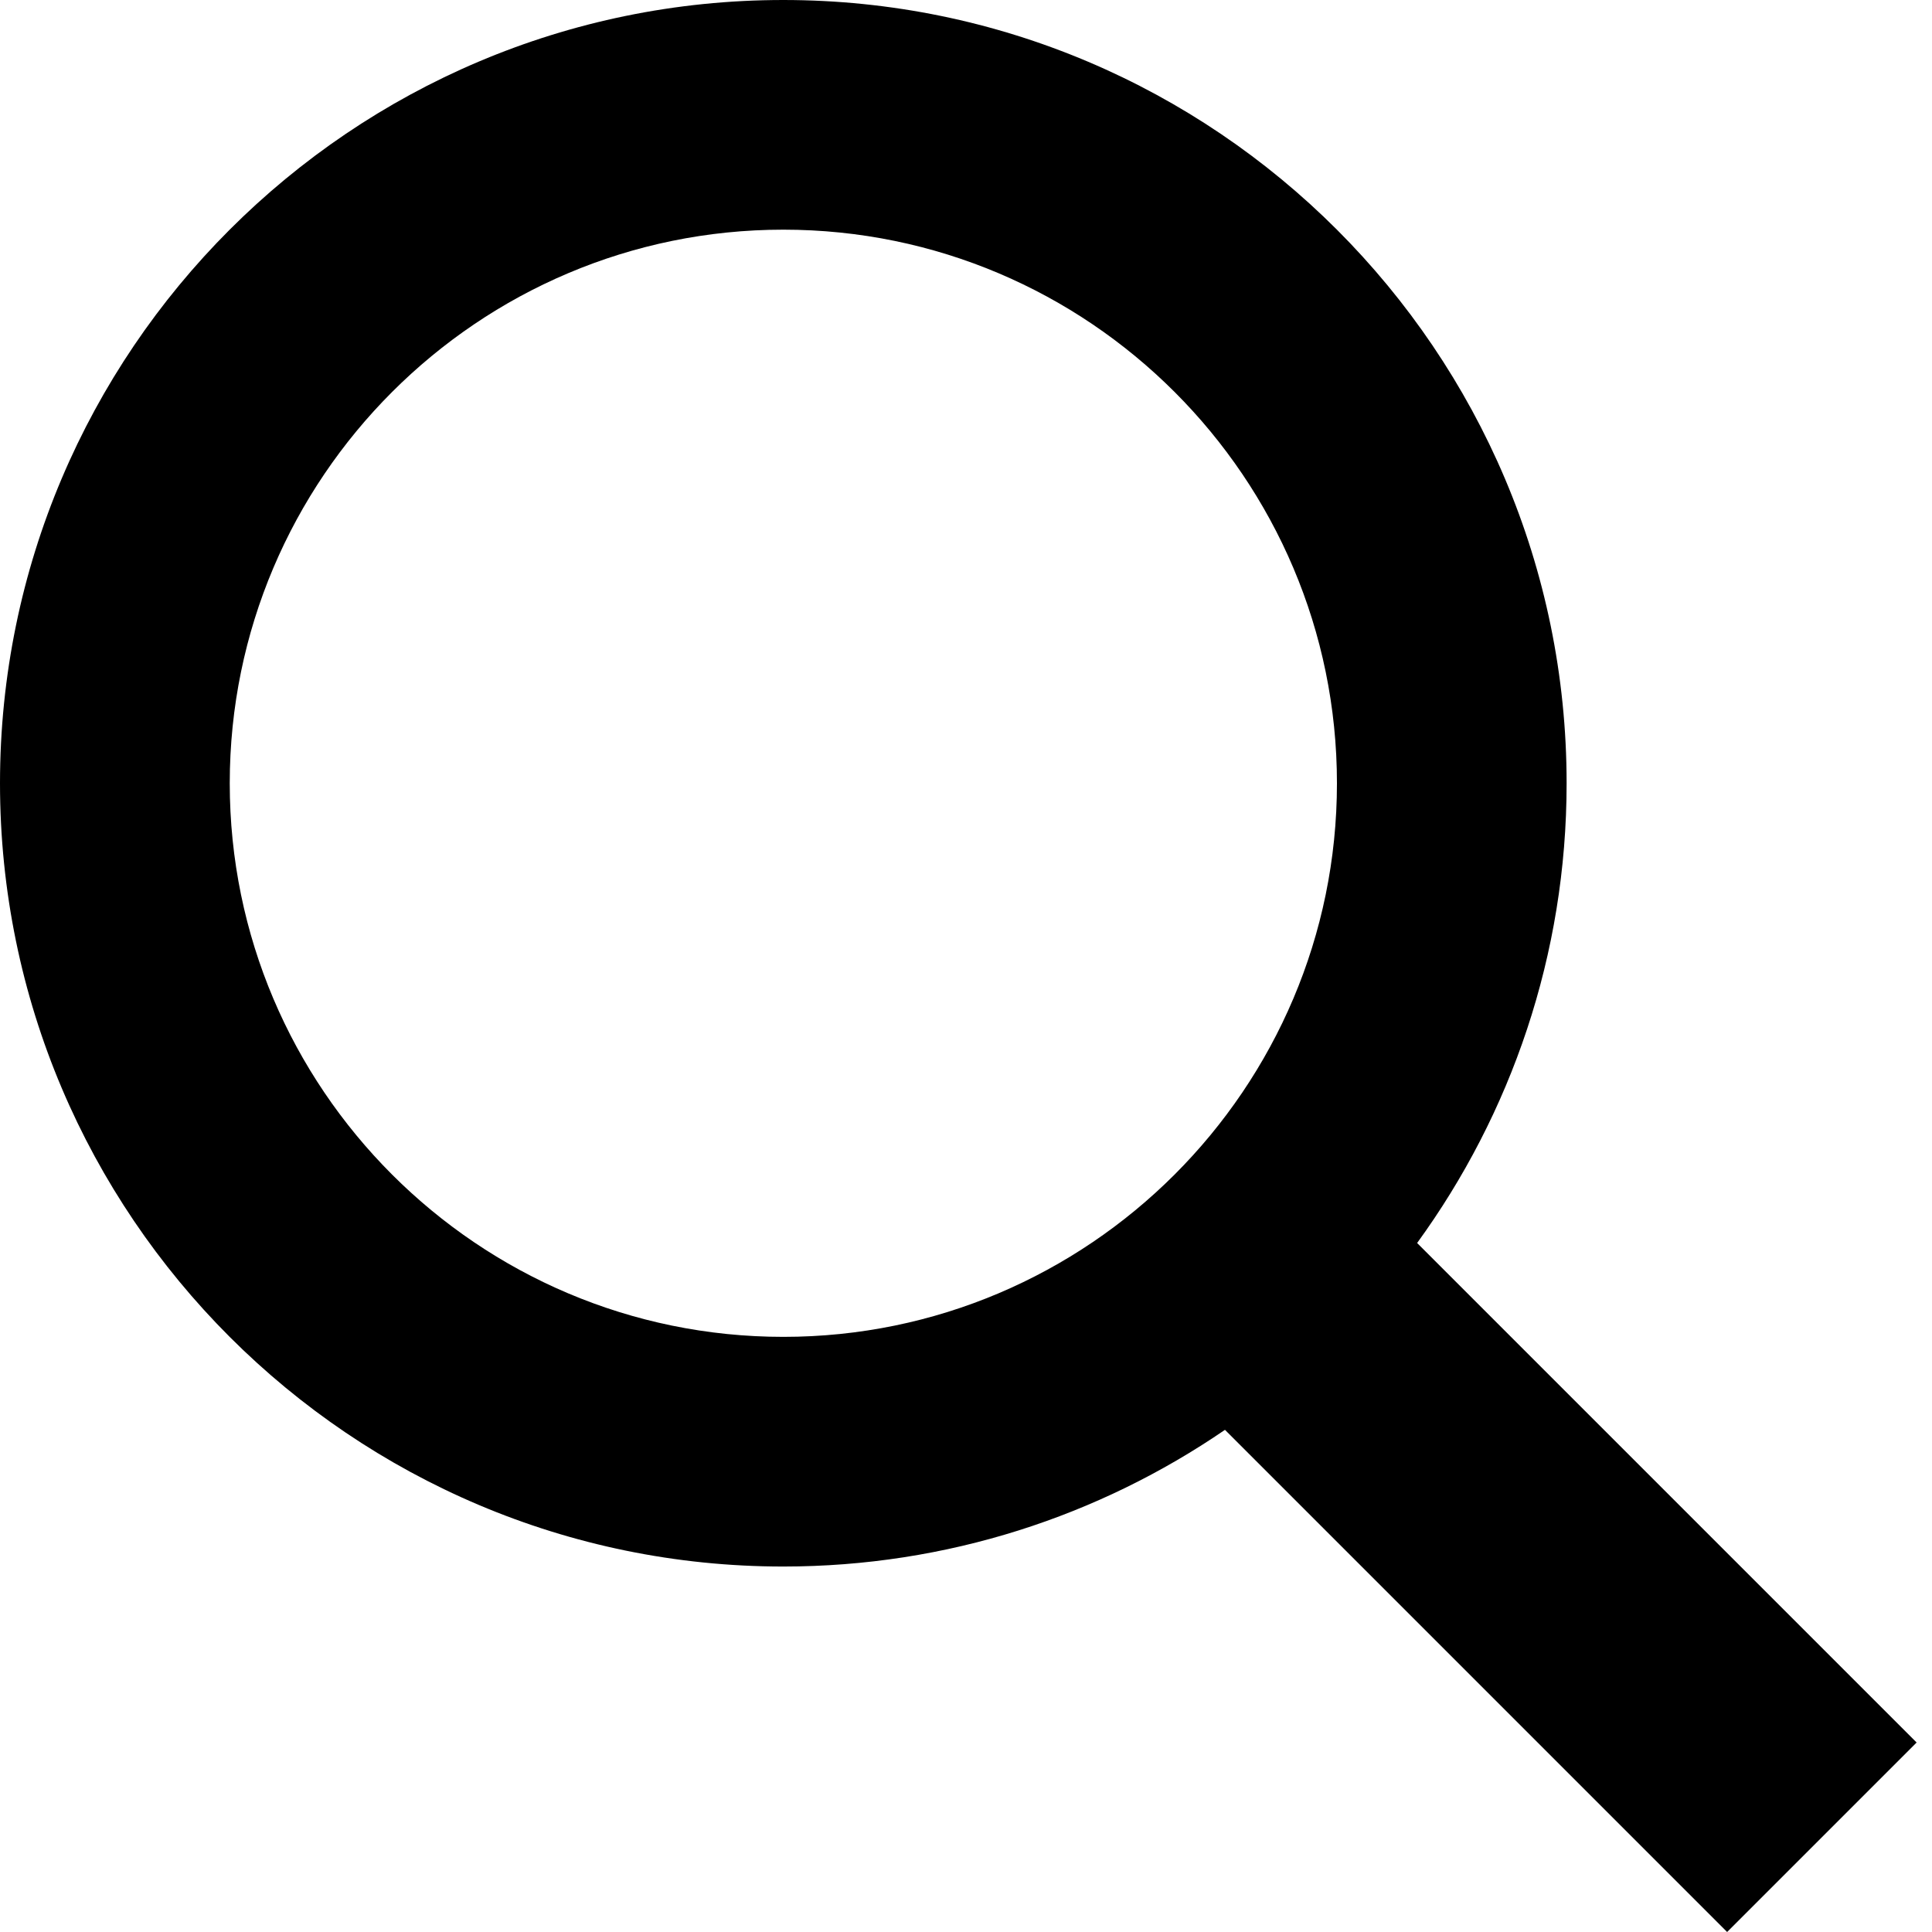
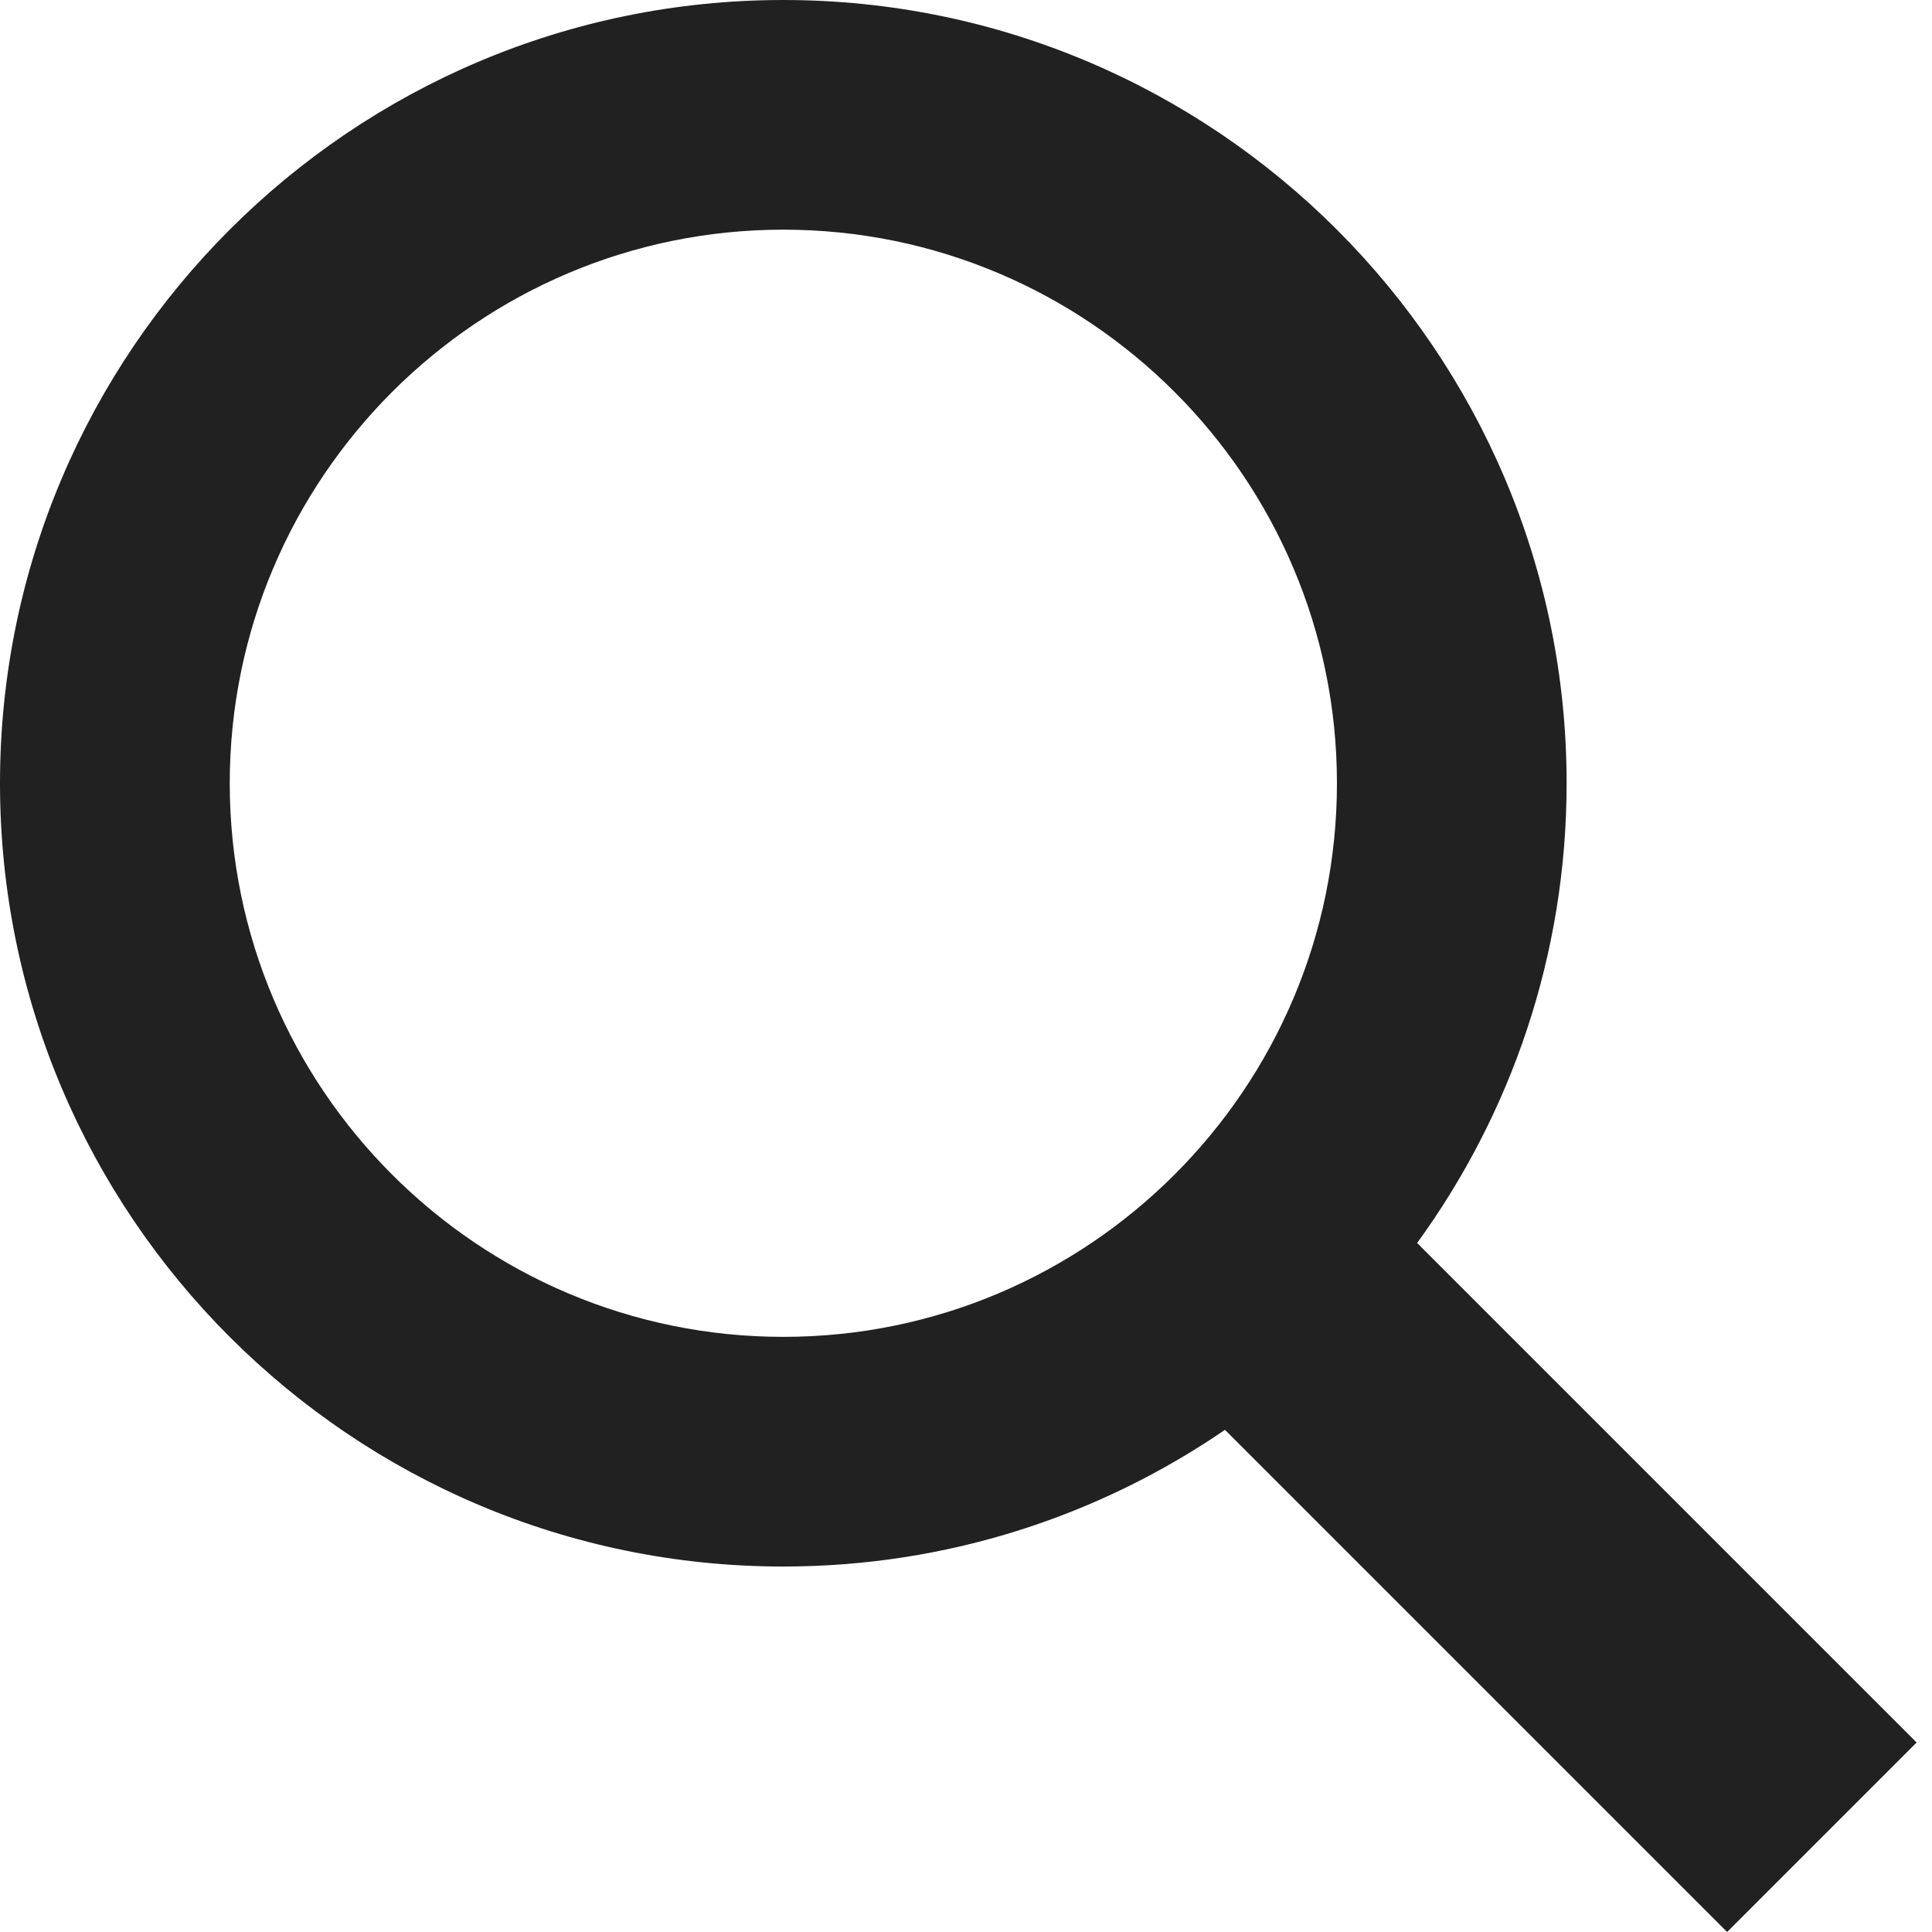
- <svg xmlns="http://www.w3.org/2000/svg" width="24" height="24" viewBox="0 0 24 24">
+ <svg xmlns="http://www.w3.org/2000/svg" width="24" height="24" fill="#212121" viewBox="0 0 24 24">
  <path d="M23.809 21.646l-6.205-6.205c1.167-1.605 1.857-3.579 1.857-5.711 0-5.365-4.365-9.73-9.731-9.73-5.365 0-9.73 4.365-9.73 9.73 0 5.366 4.365 9.73 9.73 9.73 2.034 0 3.923-.627 5.487-1.698l6.238 6.238 2.354-2.354zm-20.955-11.916c0-3.792 3.085-6.877 6.877-6.877s6.877 3.085 6.877 6.877-3.085 6.877-6.877 6.877c-3.793 0-6.877-3.085-6.877-6.877z" />
</svg>
